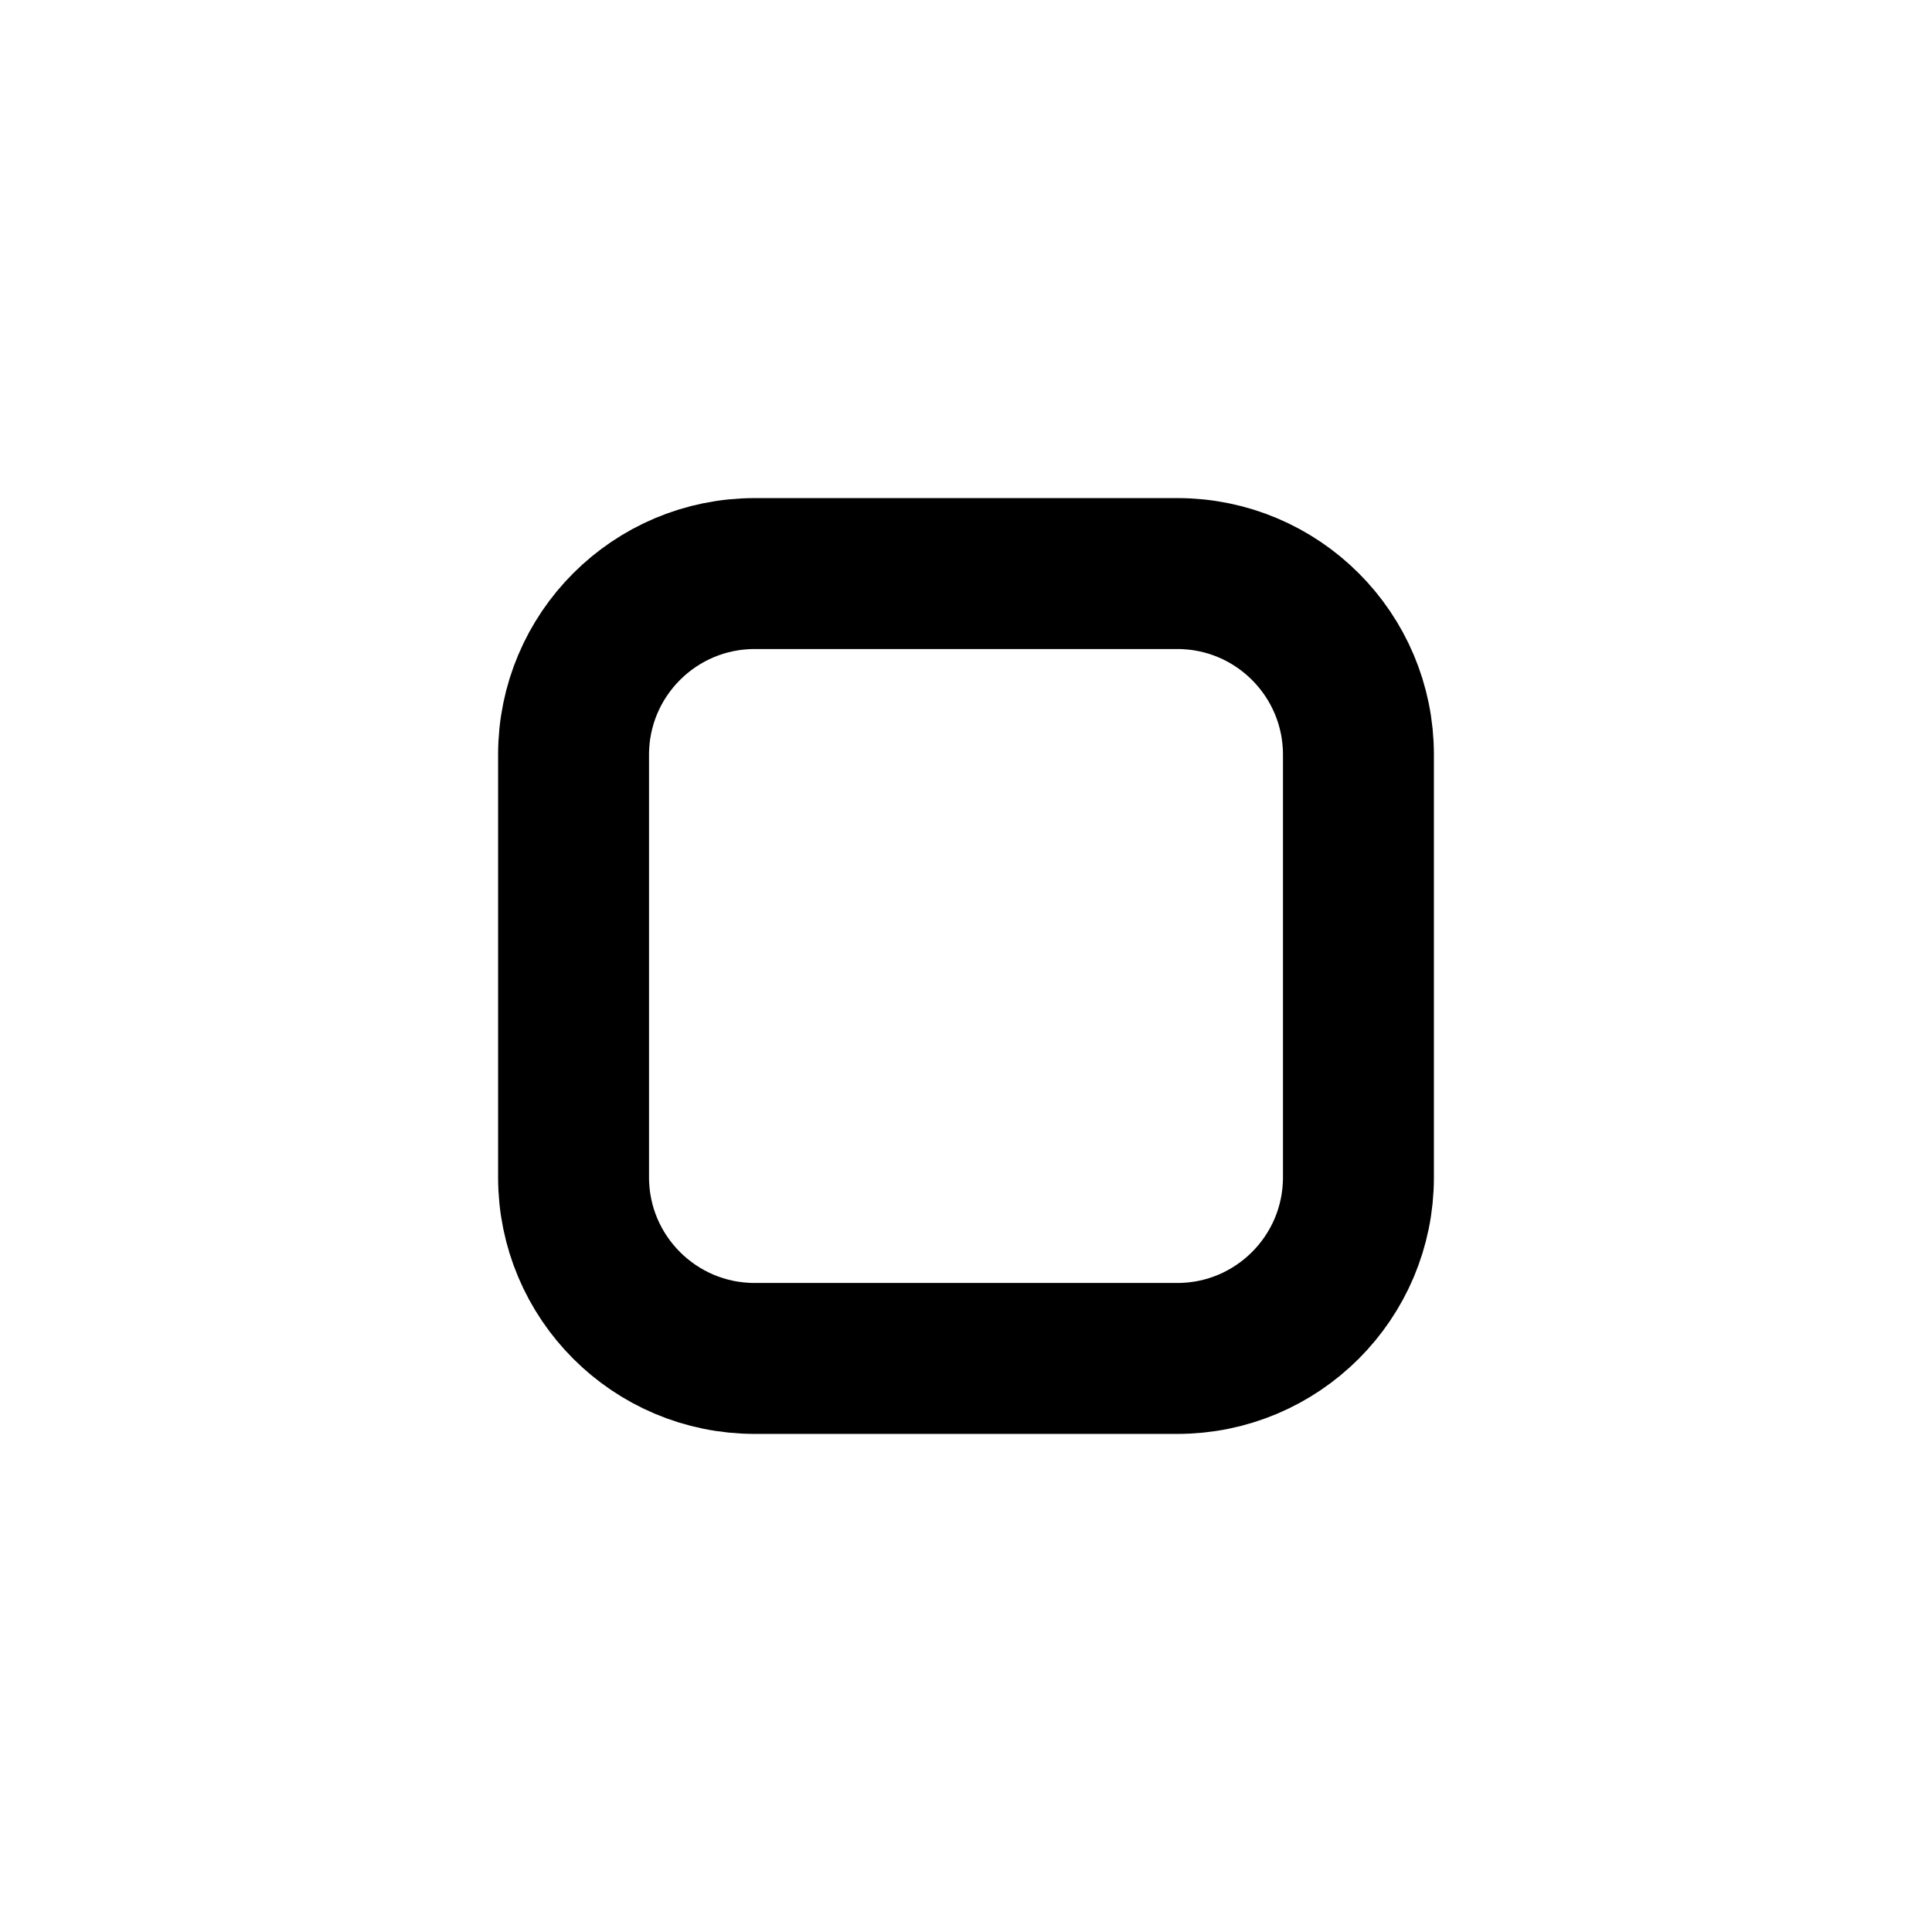
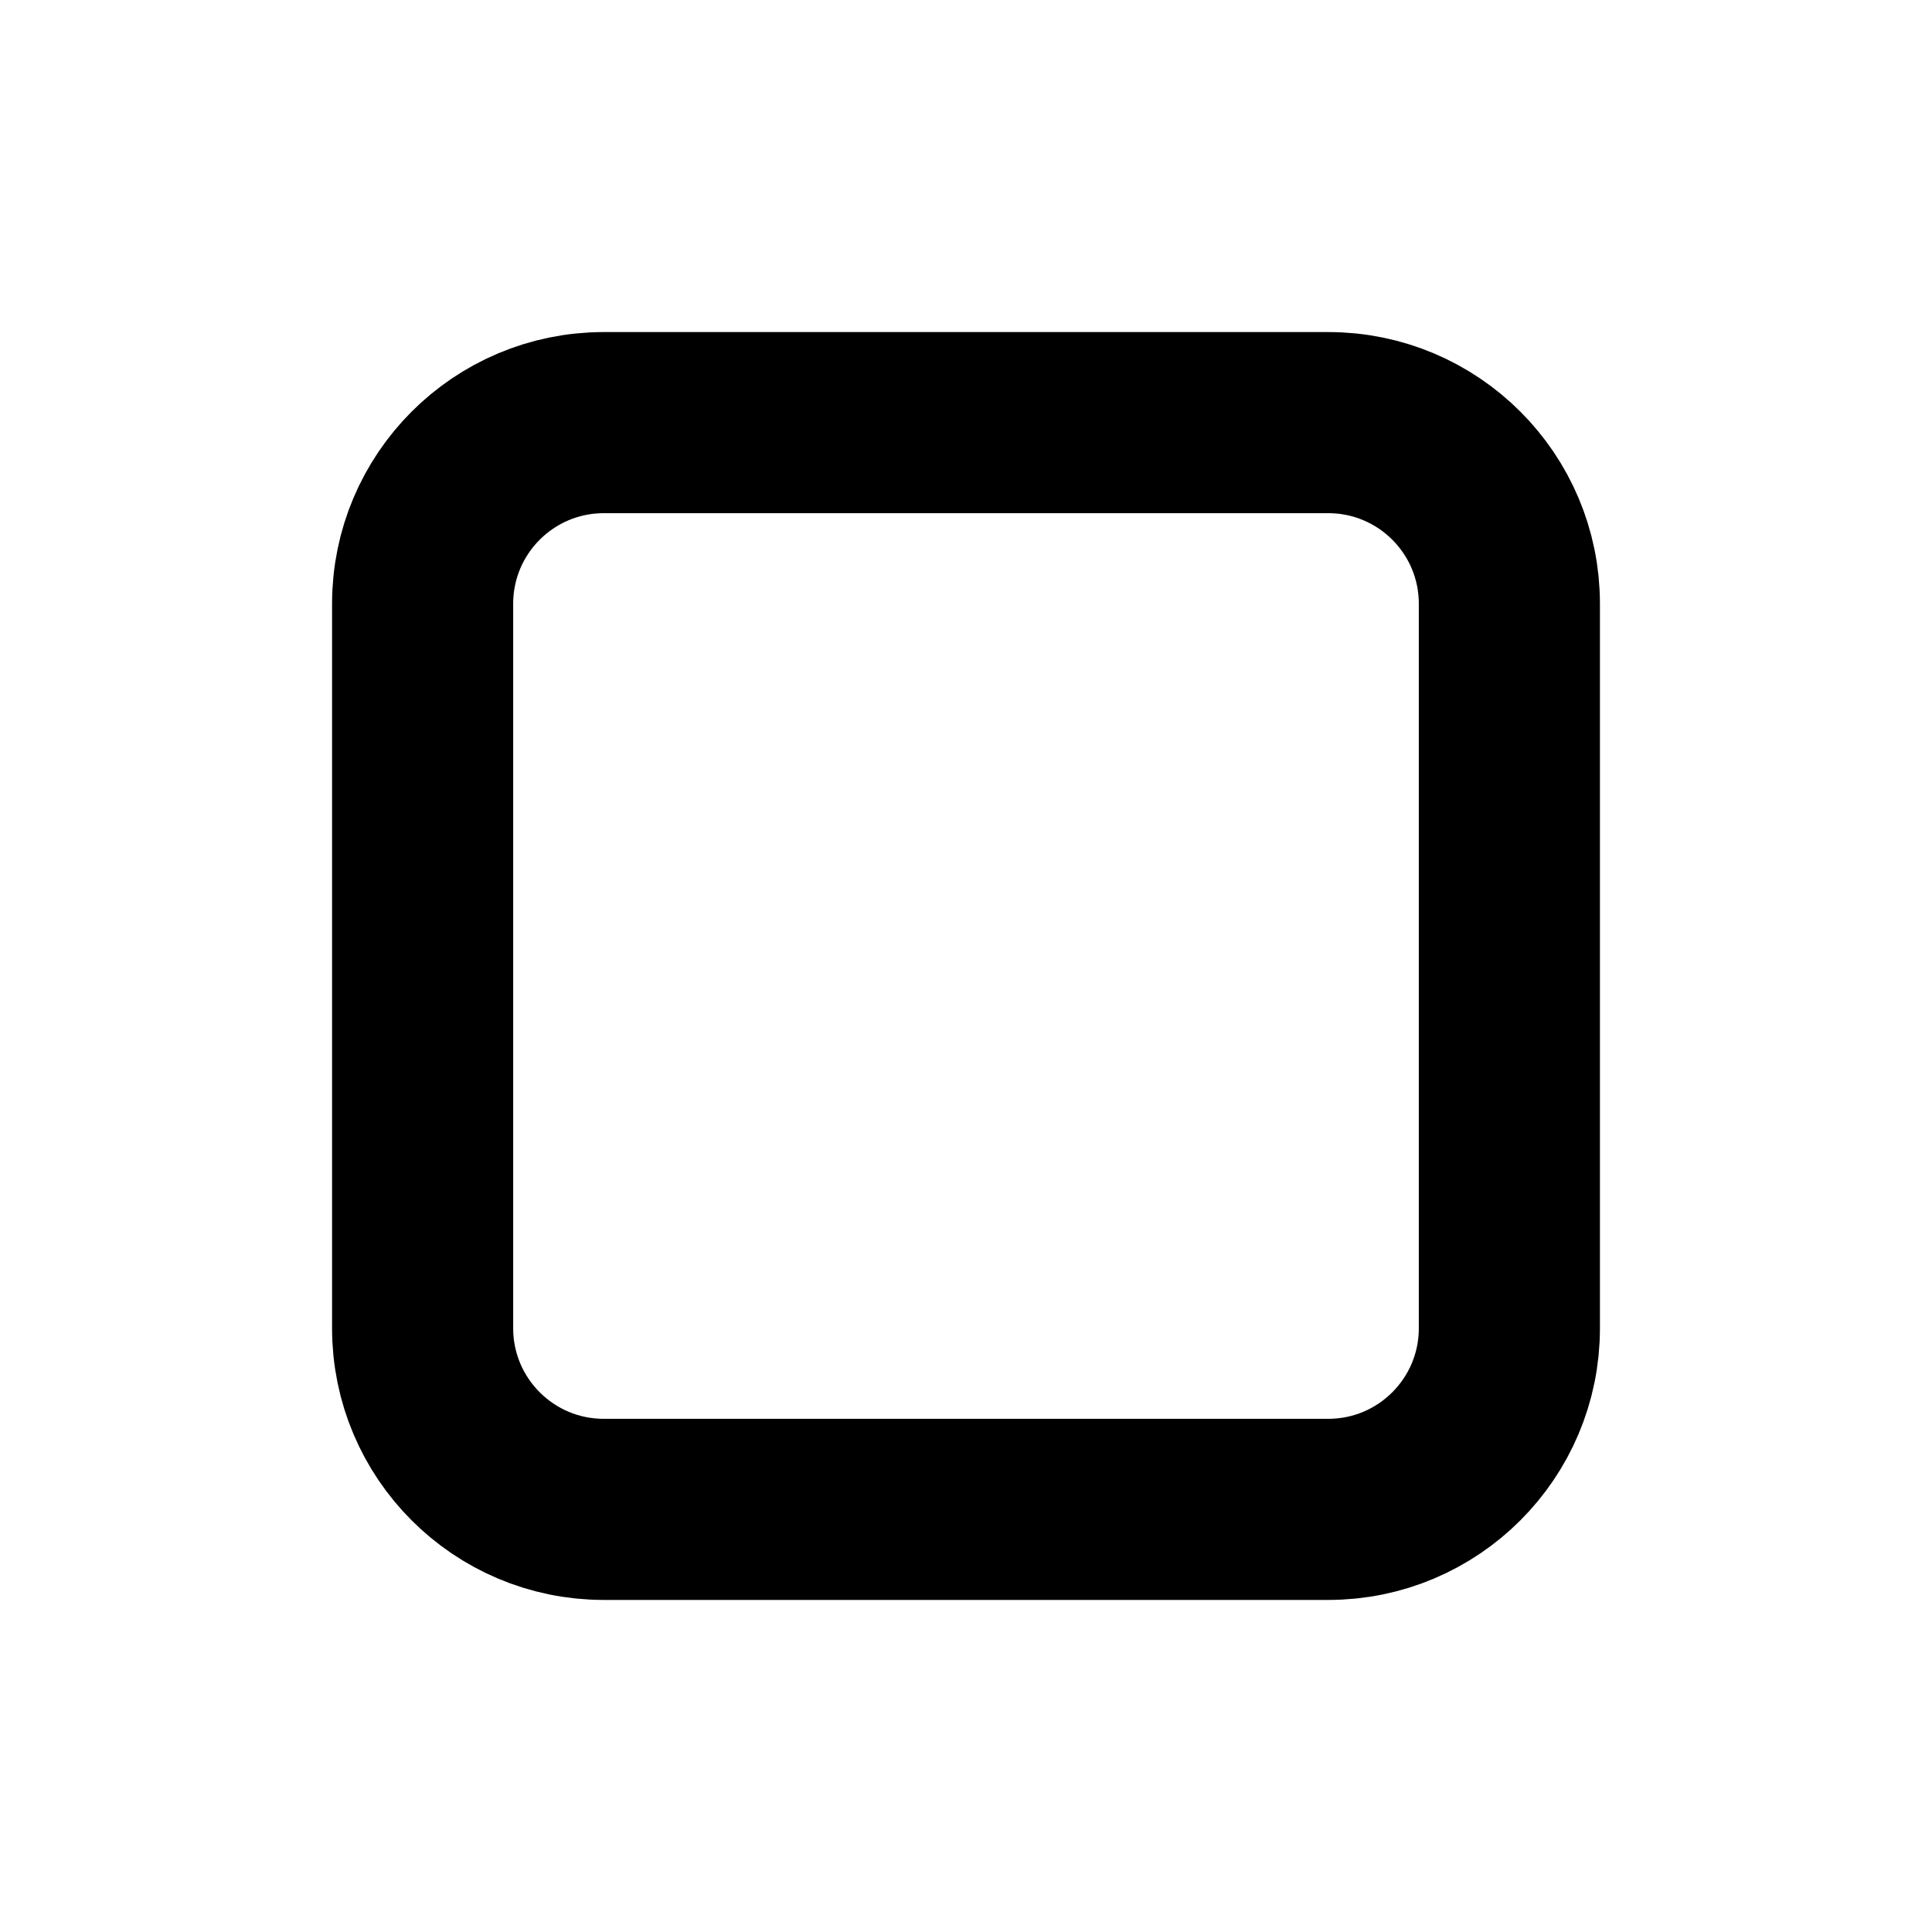
<svg xmlns="http://www.w3.org/2000/svg" viewBox="0 0 16 16" fill="none">
-   <rect x="4.75" y="4.75" width="6.5" height="6.5" rx="1.5" stroke="currentColor" stroke-width="1.25" stroke-linecap="round" />
+   <rect x="3.5" y="3.5" width="9" height="9" rx="1.5" stroke="currentColor" stroke-width="1.5" stroke-linecap="round" />
</svg>
